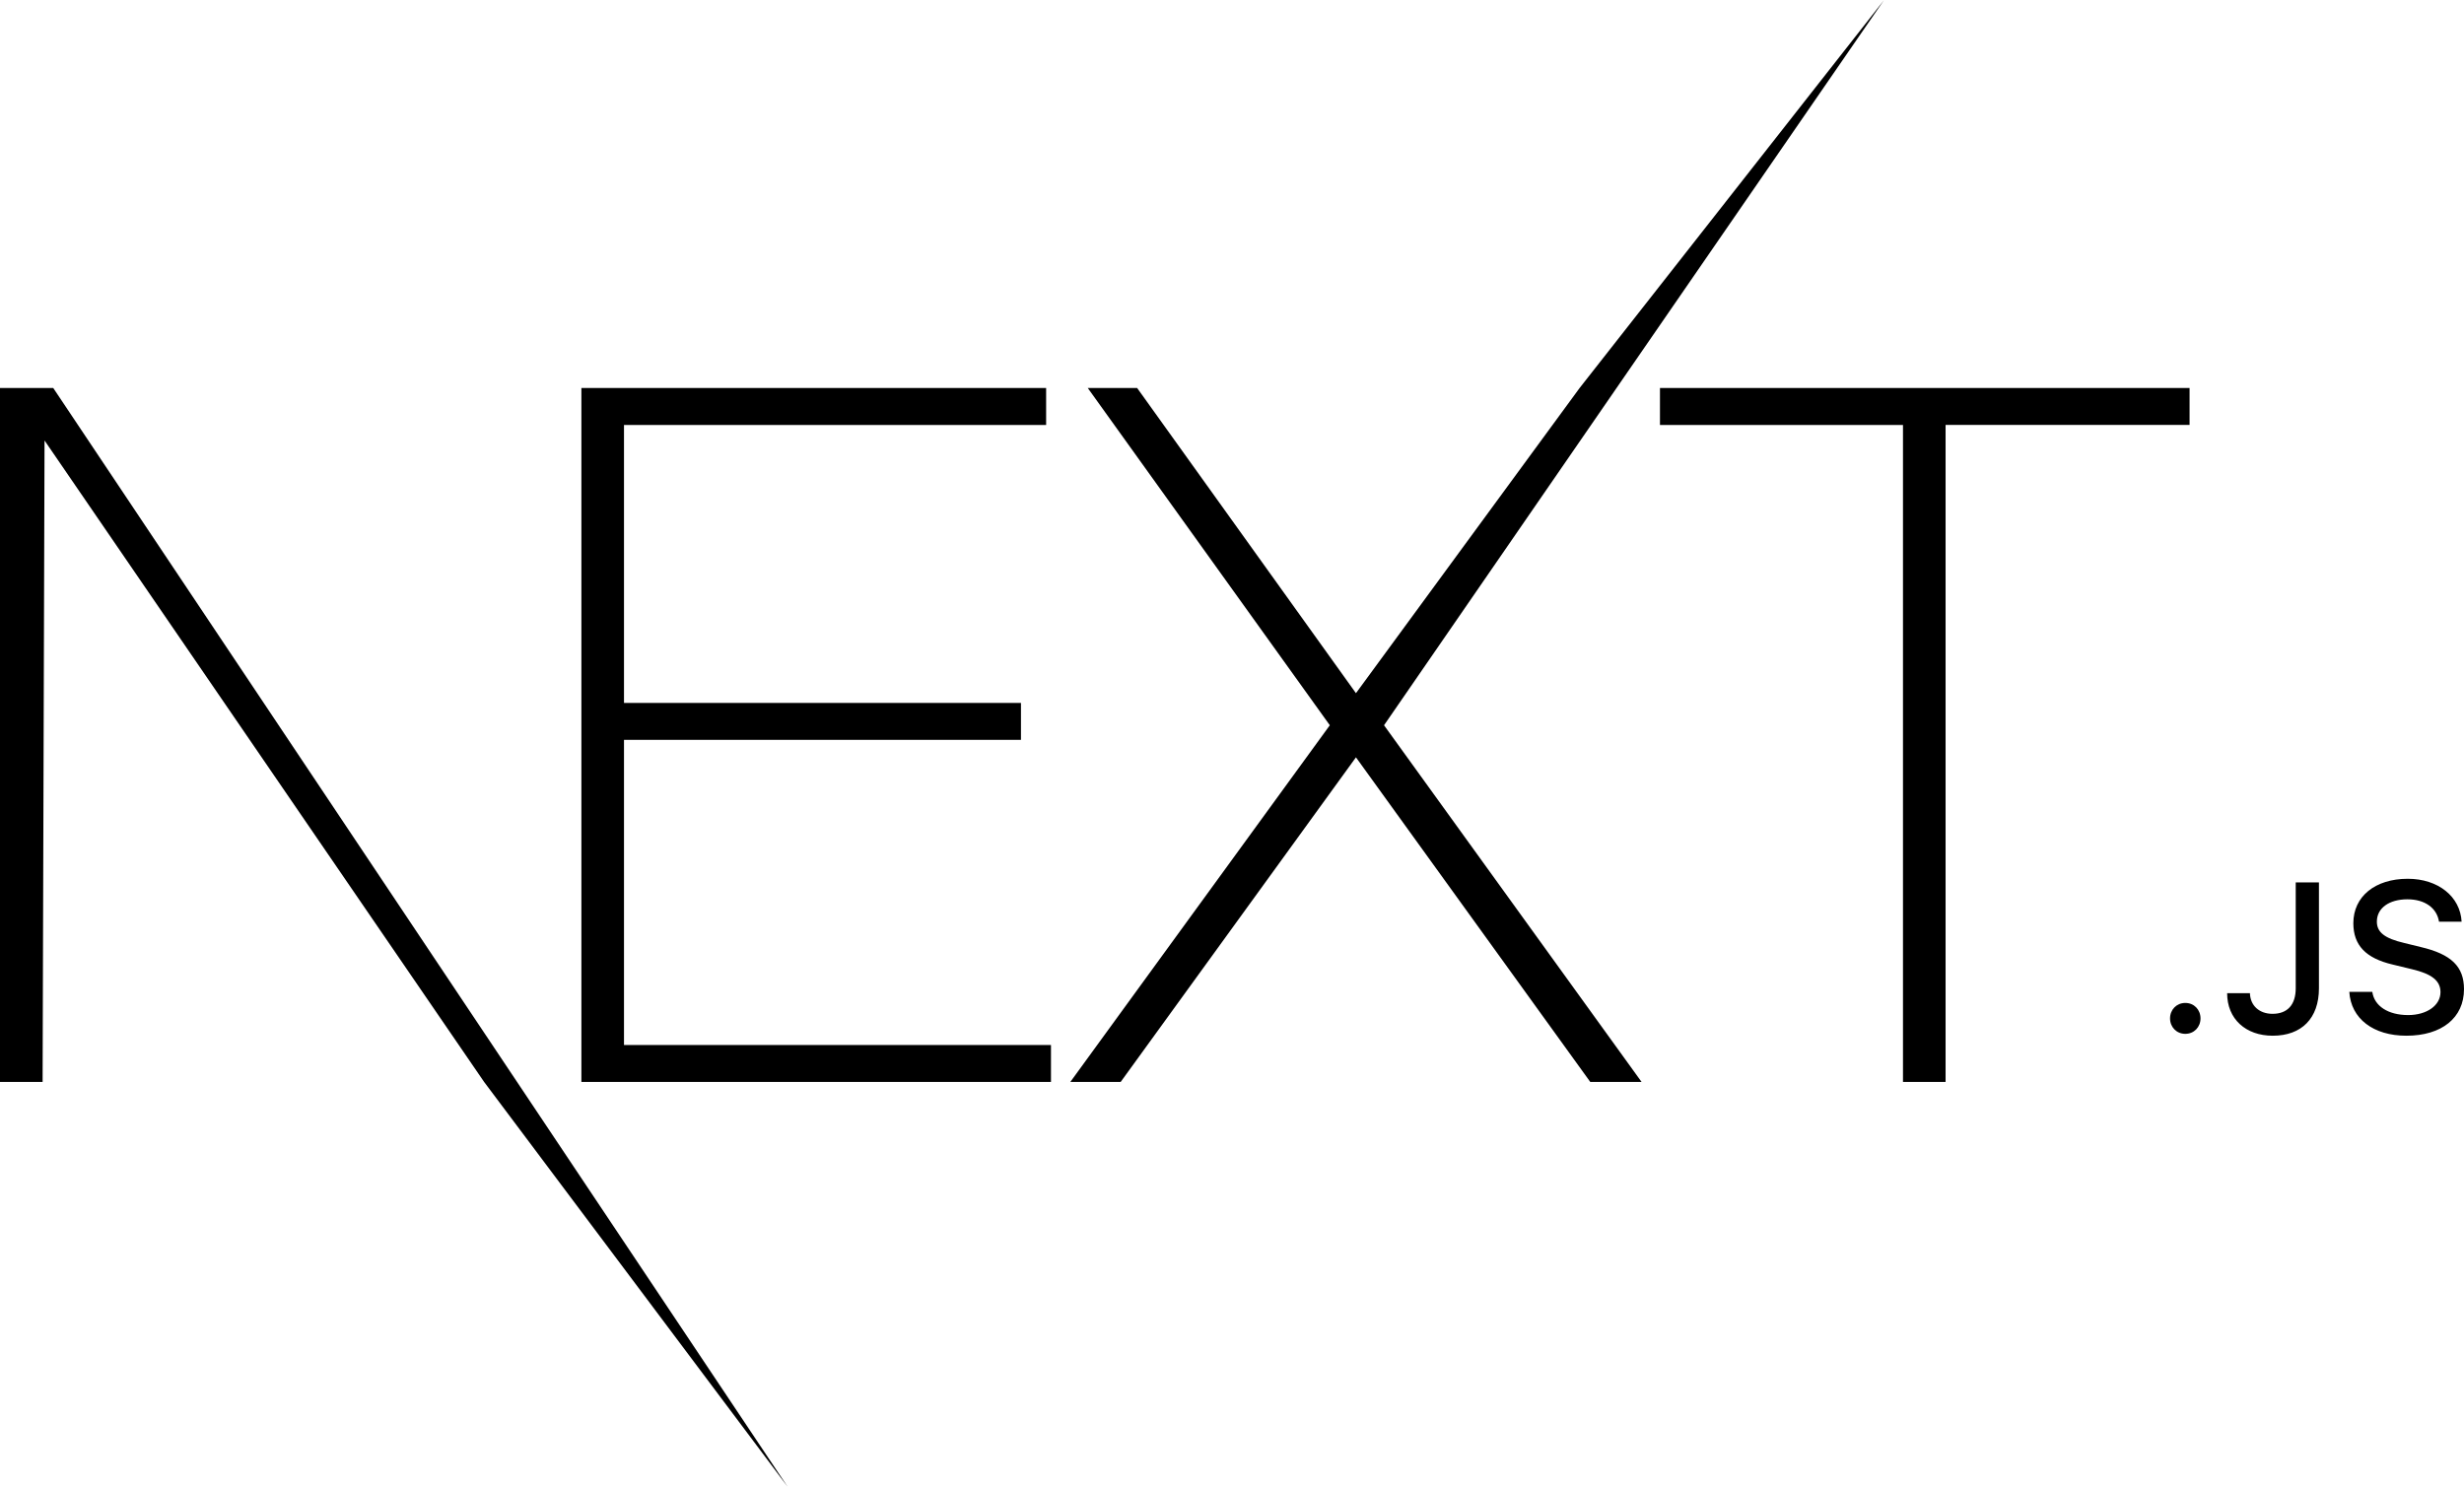
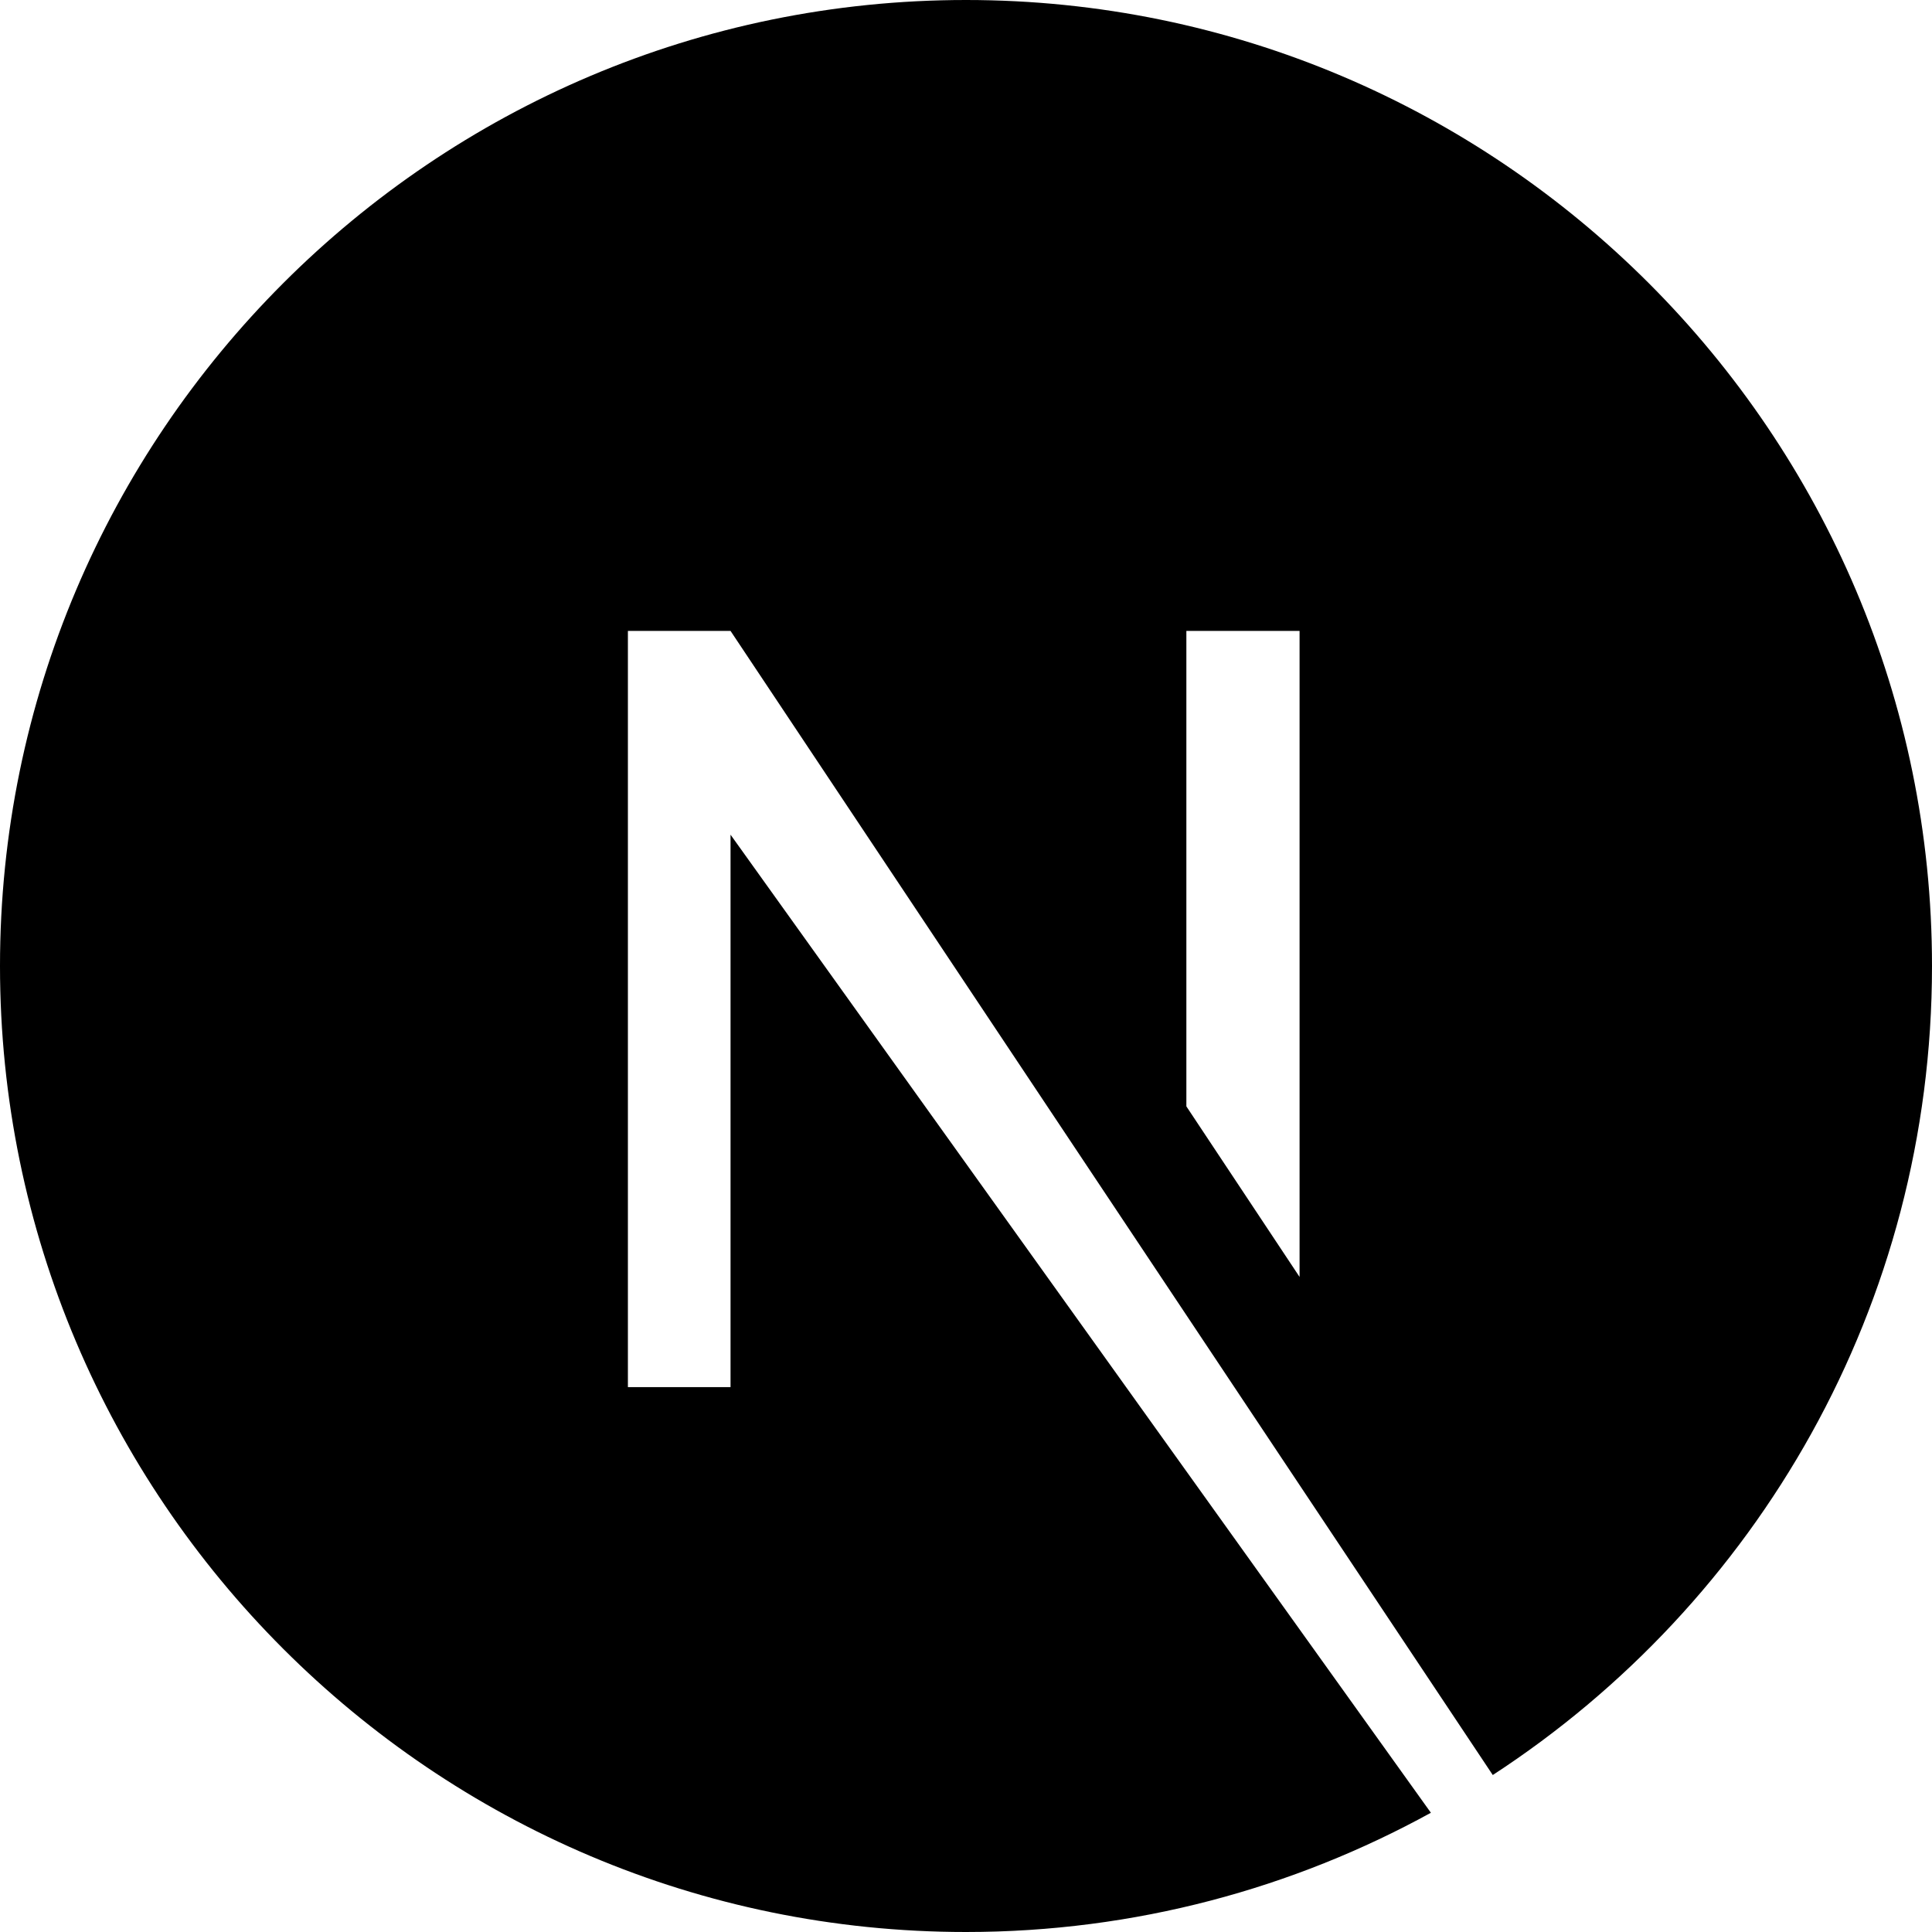
- <svg xmlns="http://www.w3.org/2000/svg" height="1509" preserveAspectRatio="xMidYMid" viewBox="0 0 512 308.883" width="2500">
-   <path d="m120.81 80.561h96.568v7.676h-87.716v57.767h82.486v7.675h-82.486v63.423h88.722v7.675h-97.574zm105.22 0h10.26l45.467 63.423 46.473-63.424 63.211-80.56-103.85 150.65 53.515 74.127h-10.663l-48.686-67.462-48.888 67.462h-10.461l53.917-74.128zm118.898 7.676v-7.677h110.048v7.676h-50.699v136.54h-8.852v-136.539zm-344.928-7.677h11.065l152.58 228.323-63.053-84.107-91.338-133.308-.402 133.31h-8.852zm454.084 134.224c-1.809 0-3.165-1.4-3.165-3.212 0-1.81 1.356-3.212 3.165-3.212 1.83 0 3.165 1.401 3.165 3.212s-1.335 3.212-3.165 3.212zm8.698-8.45h4.737c.064 2.565 1.937 4.29 4.693 4.29 3.079 0 4.823-1.854 4.823-5.325v-21.99h4.823v22.011c0 6.252-3.617 9.853-9.603 9.853-5.62 0-9.473-3.493-9.473-8.84zm25.384-.28h4.78c.409 2.953 3.294 4.828 7.45 4.828 3.875 0 6.717-2.005 6.717-4.764 0-2.371-1.809-3.794-5.921-4.764l-4.005-.97c-5.62-1.316-8.181-4.032-8.181-8.602 0-5.54 4.521-9.227 11.303-9.227 6.308 0 10.916 3.686 11.196 8.925h-4.694c-.452-2.867-2.95-4.657-6.567-4.657-3.81 0-6.35 1.833-6.35 4.635 0 2.22 1.635 3.493 5.683 4.441l3.423.841c6.373 1.488 9 4.075 9 8.753 0 5.95-4.607 9.68-11.97 9.68-6.89 0-11.52-3.558-11.864-9.12z" />
+ <svg xmlns="http://www.w3.org/2000/svg" viewBox="0 0 128 128">
+   <path d="M64 0C28.7 0 0 28.7 0 64s28.7 64 64 64c11.2 0 21.7-2.9 30.8-7.9L48.4 55.3v36.6h-6.8V41.8h6.8l50.5 75.8C116.4 106.2 128 86.5 128 64c0-35.3-28.7-64-64-64zm22.1 84.6l-7.5-11.3V41.8h7.5v42.8z" />
</svg>
